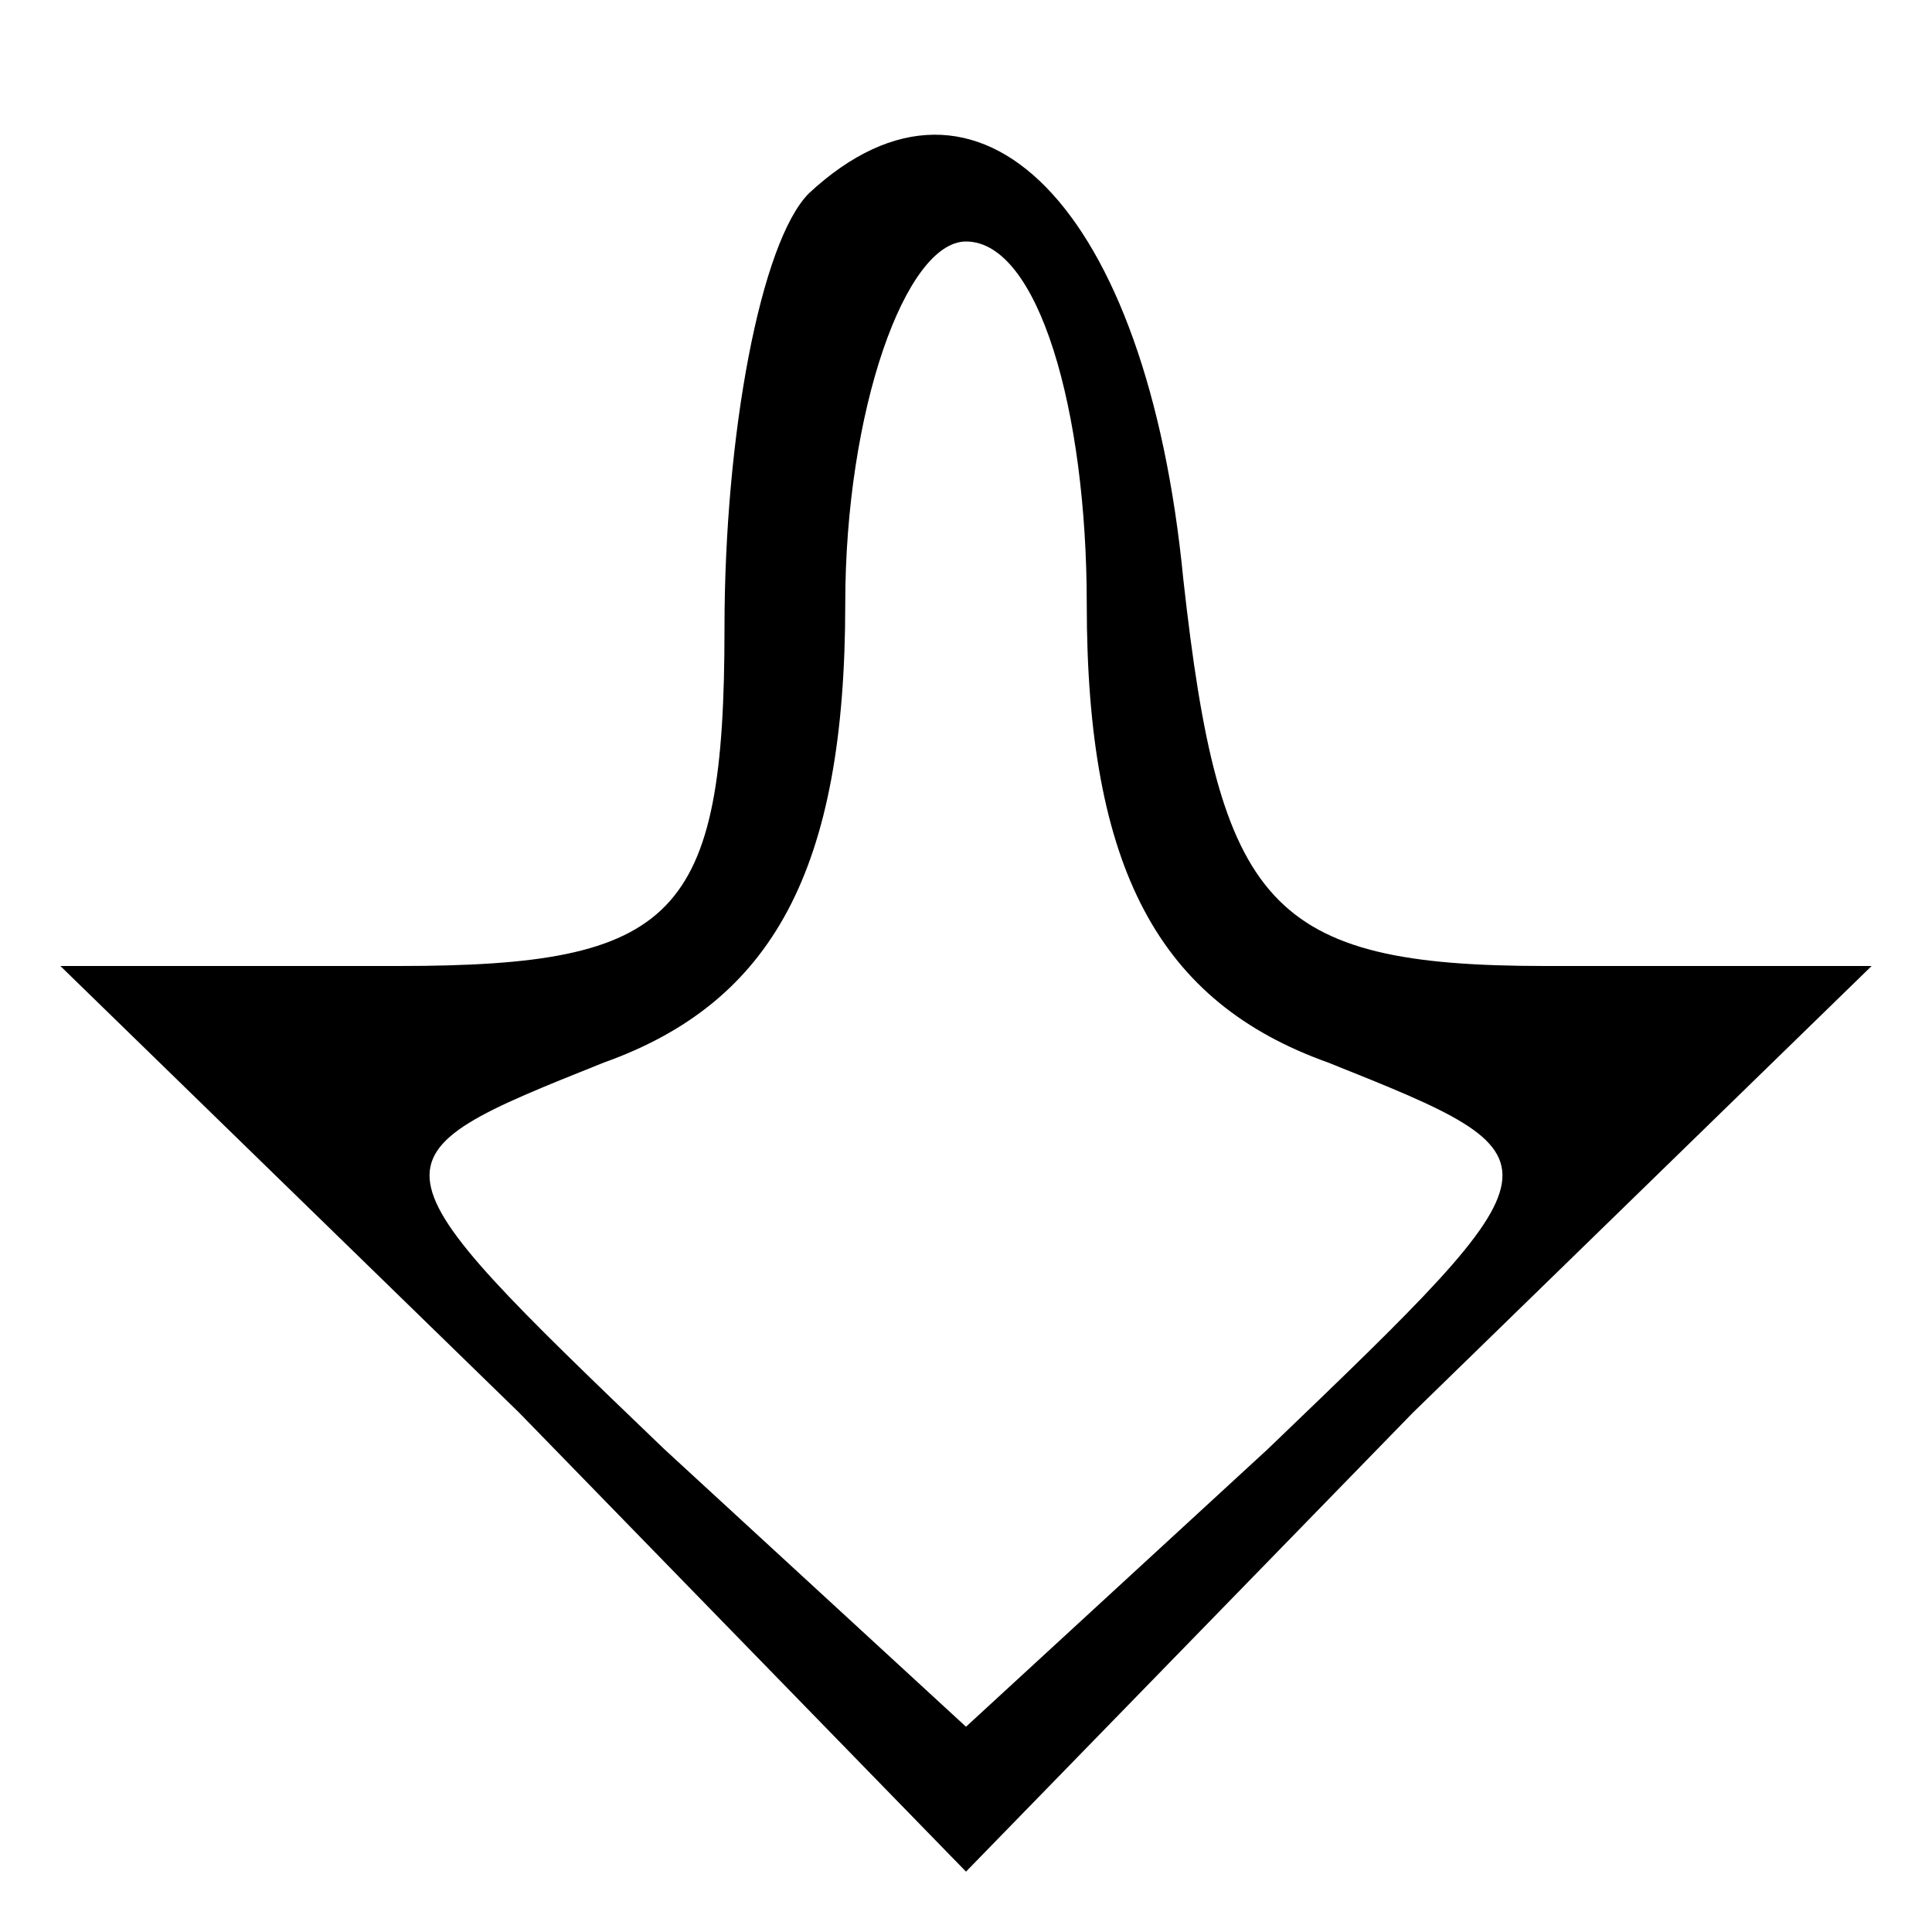
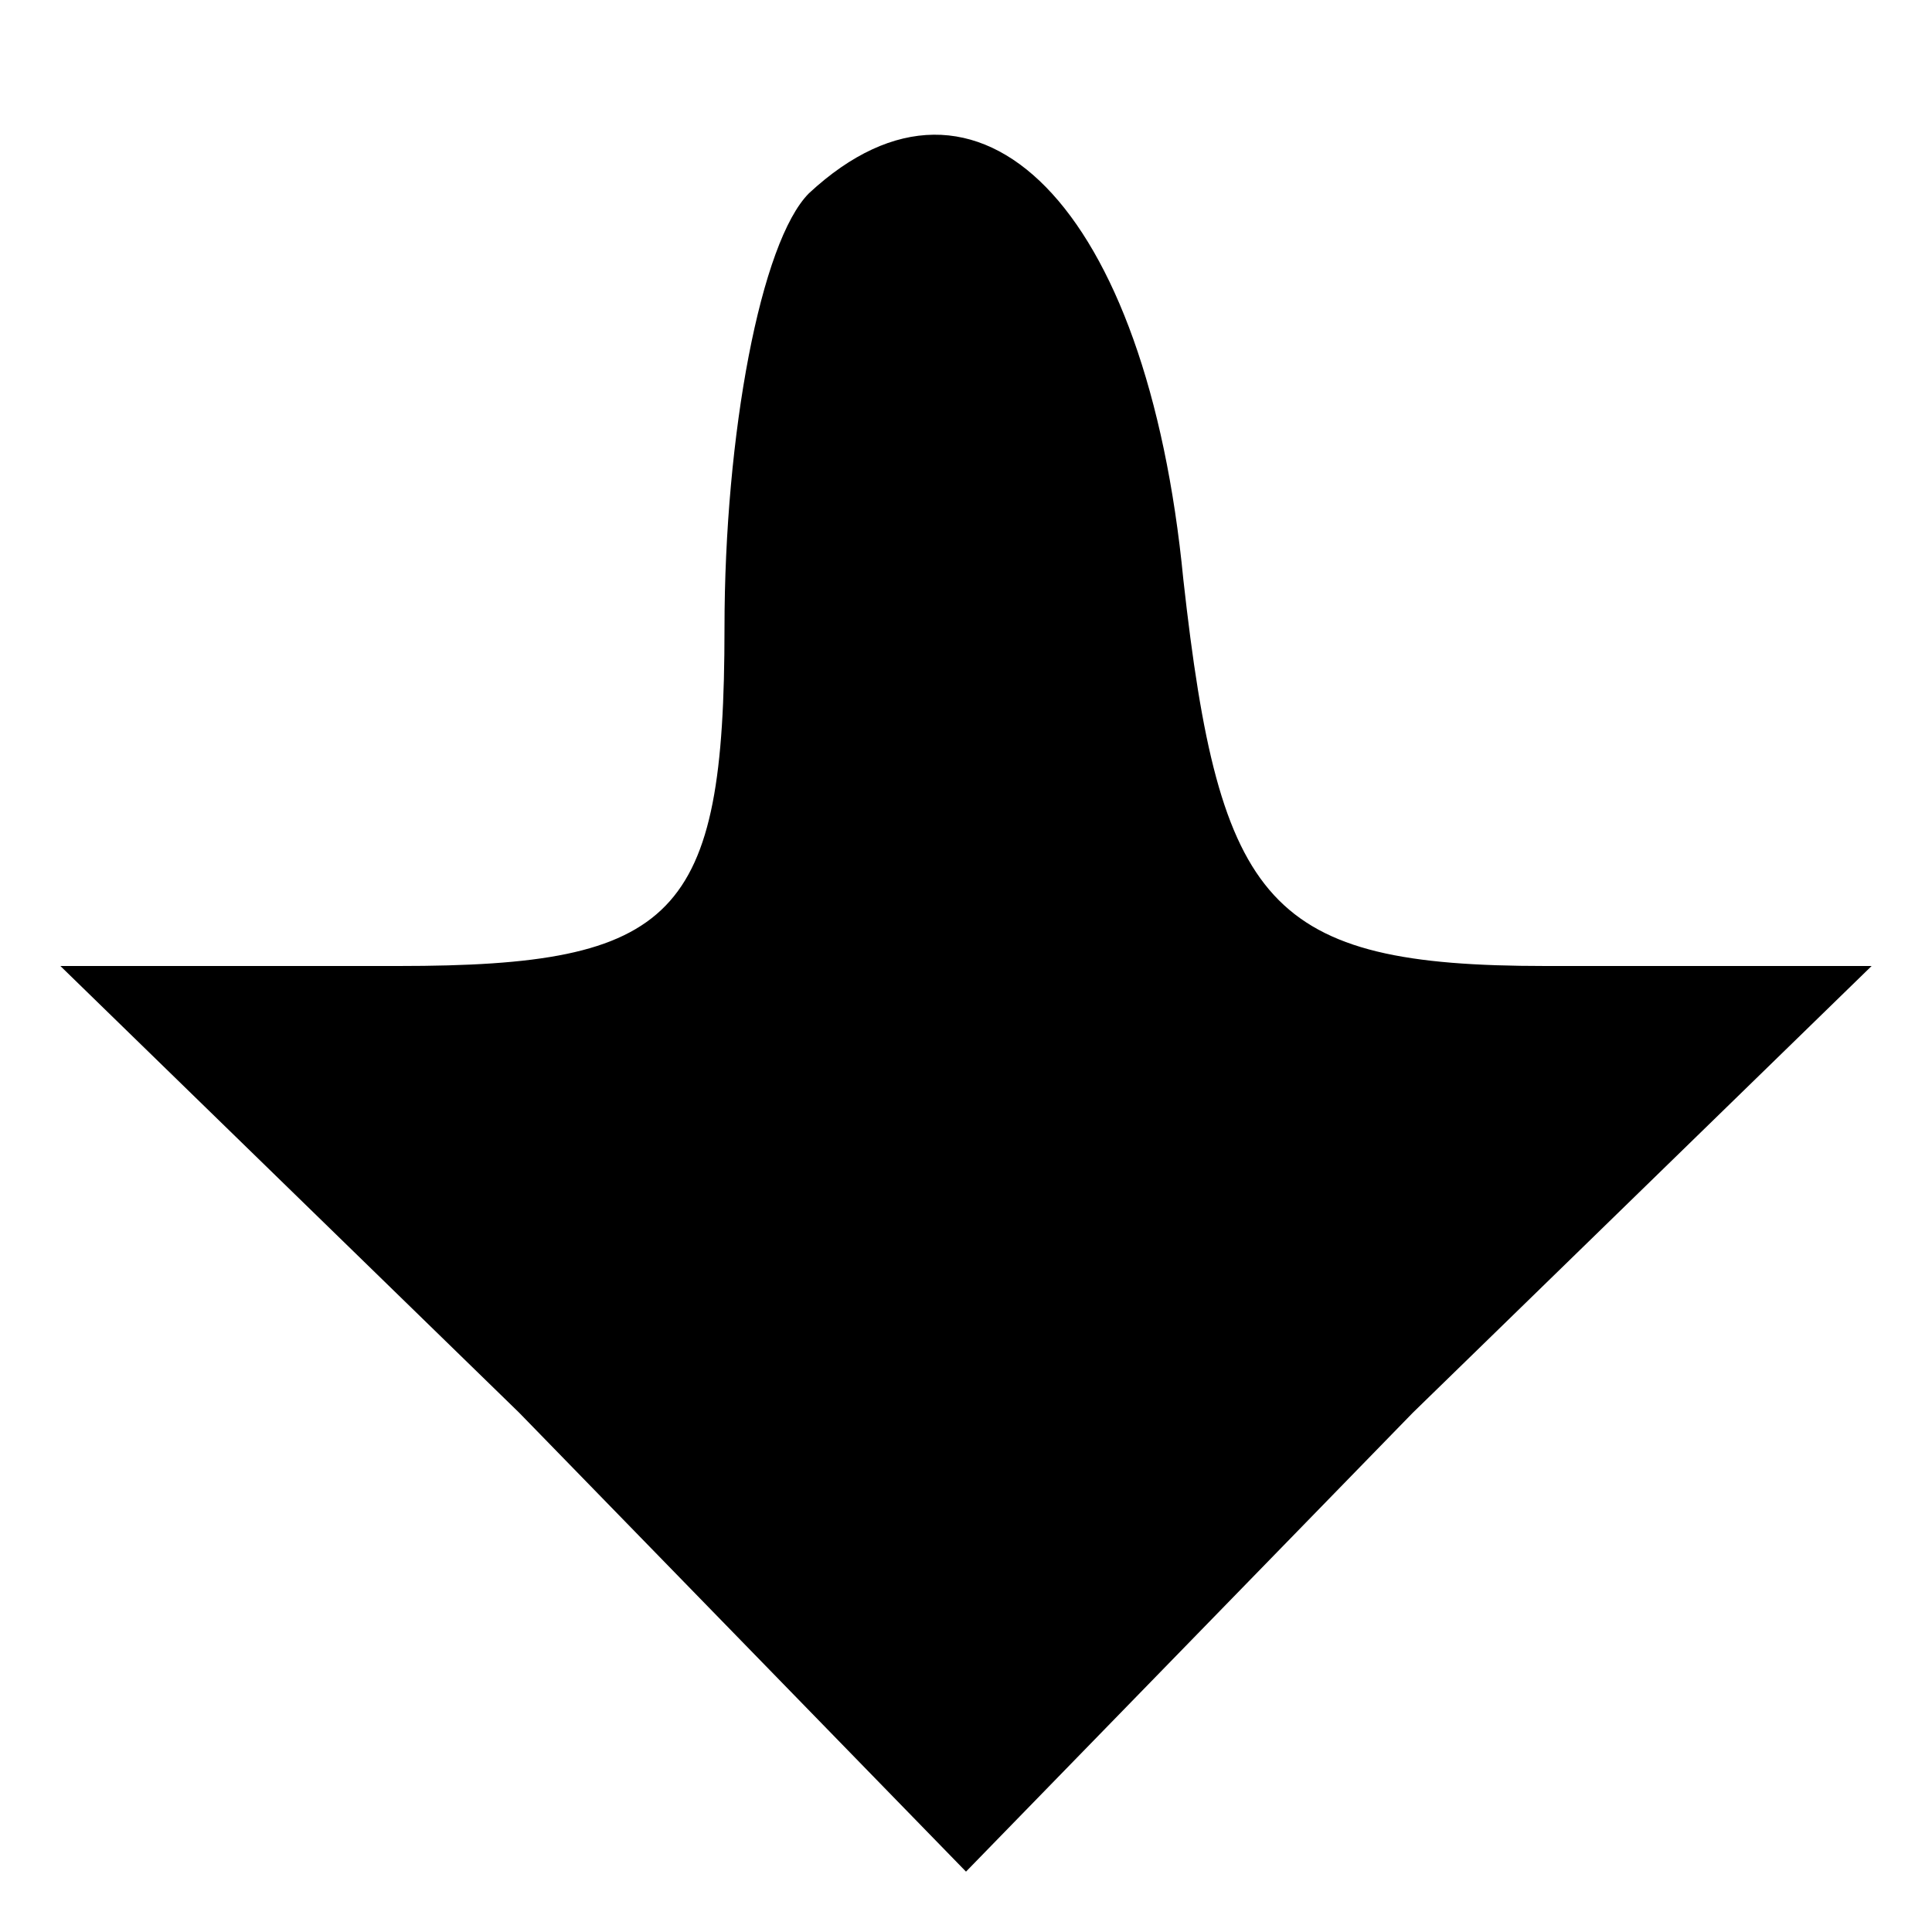
<svg xmlns="http://www.w3.org/2000/svg" version="1.0" width="16pt" height="16pt" viewBox="0 0 16 16" preserveAspectRatio="xMidYMid meet">
  <g transform="translate(0,16) scale(0.1,-0.1)" fill="#000000" stroke="none">
-     <path d="M67 144 c-4 -4 -7 -20 -7 -36 0 -24 -4 -28 -27 -28 l-28 0 38 -37 37 -38 37 38 38 37 -27 0 c-23 0 -27 5 -30 32 -3 31 -17 45 -31 32z m23 -34 c0 -22 6 -33 20 -38 20 -8 20 -8 -5 -32 l-25 -23 -25 23 c-25 24 -25 24 -5 32 14 5 20 16 20 38 0 16 5 30 10 30 6 0 10 -14 10 -30z" />
+     <path d="M67 144 c-4 -4 -7 -20 -7 -36 0 -24 -4 -28 -27 -28 l-28 0 38 -37 37 -38 37 38 38 37 -27 0 c-23 0 -27 5 -30 32 -3 31 -17 45 -31 32z" />
  </g>
</svg>
